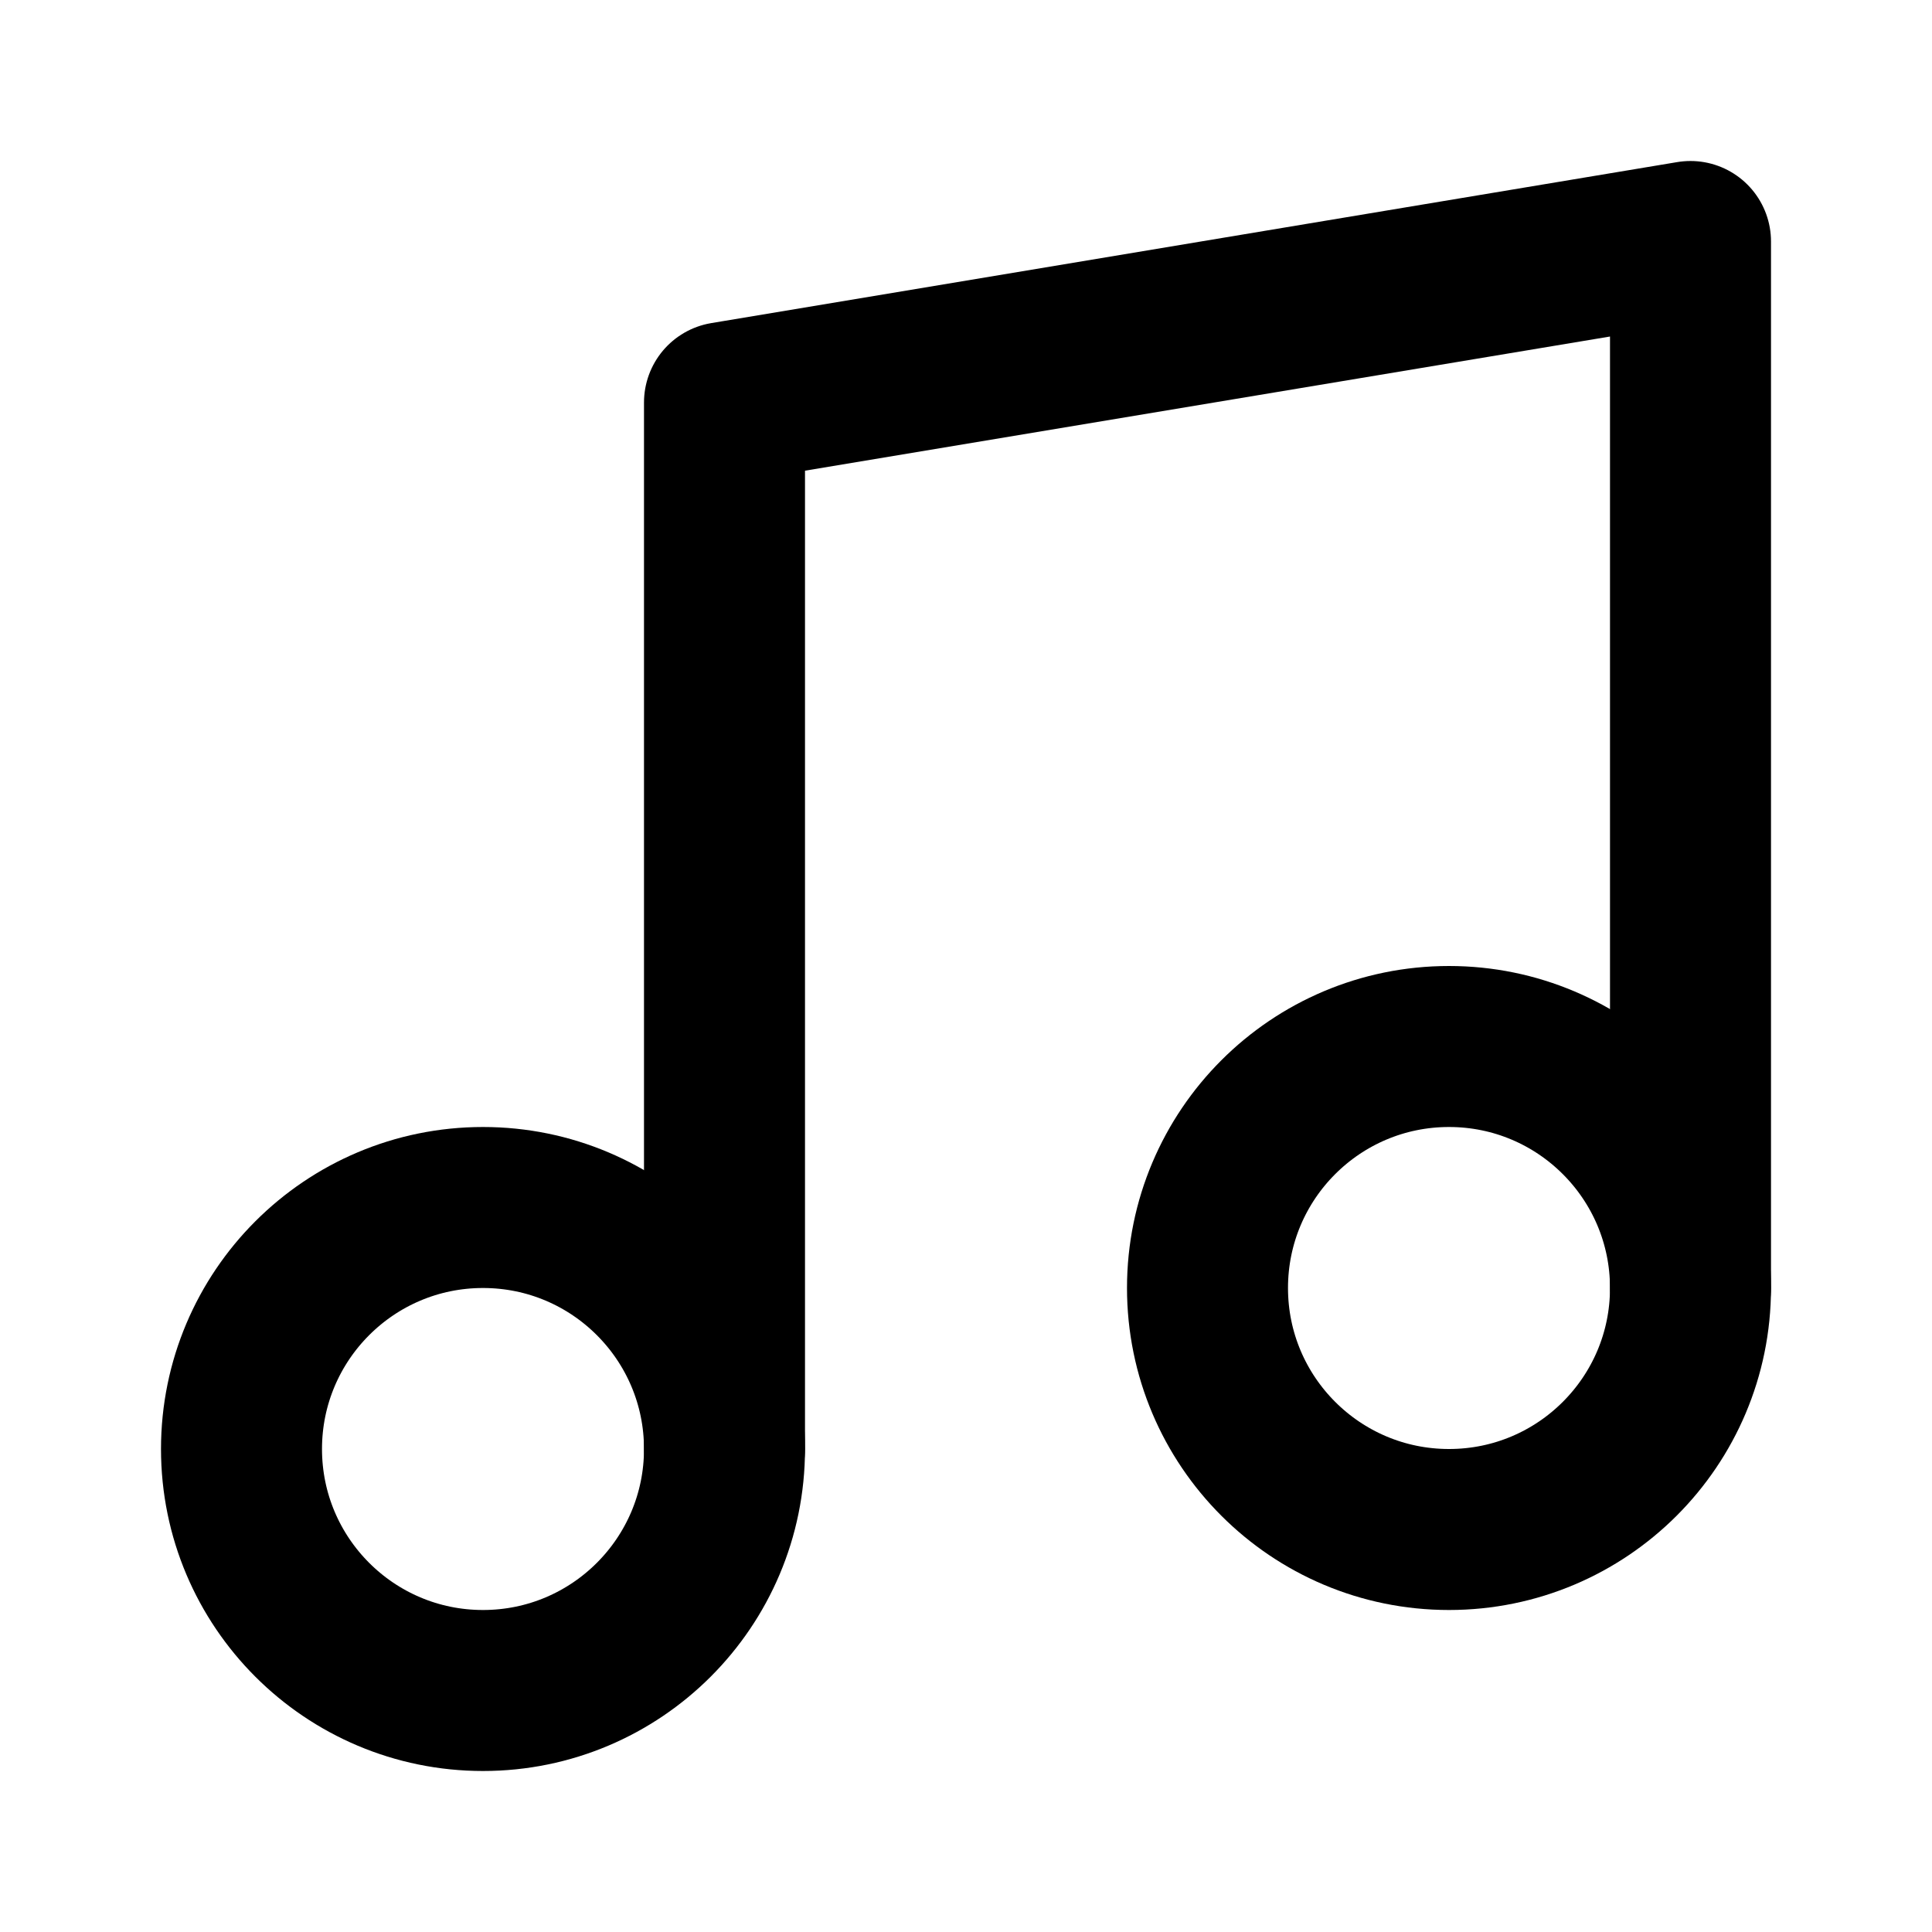
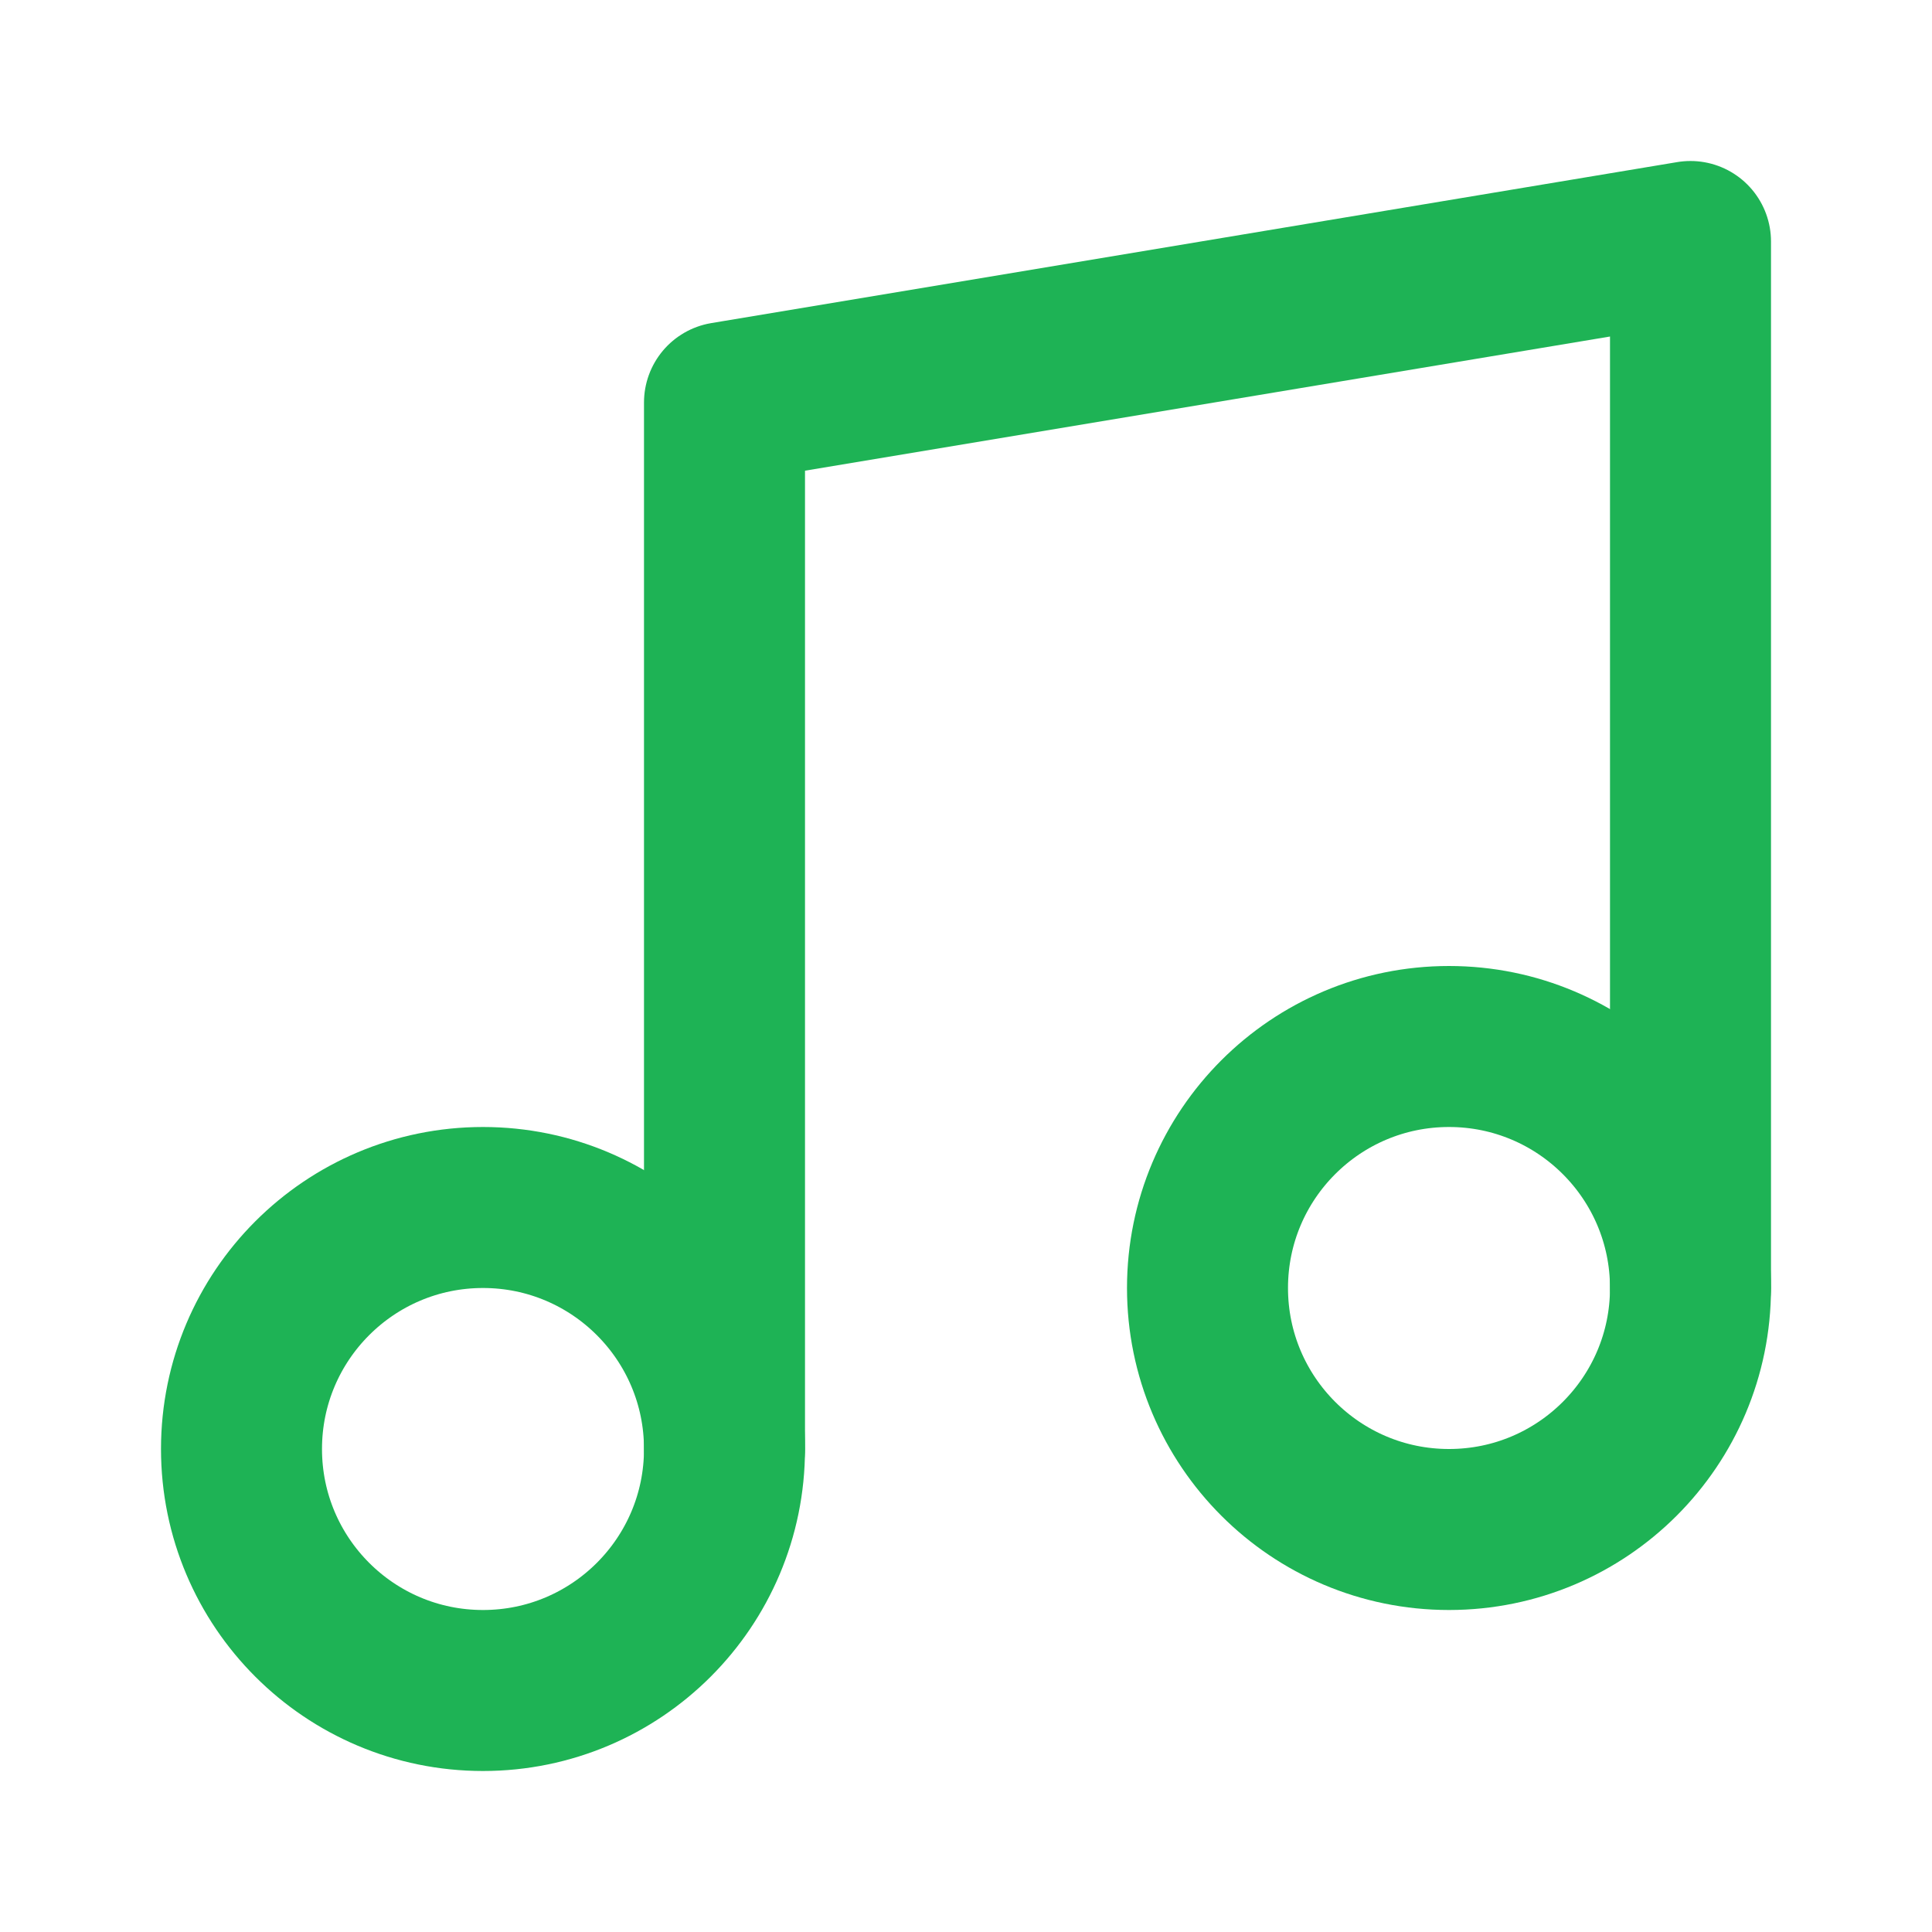
- <svg xmlns="http://www.w3.org/2000/svg" width="24" height="24" viewBox="0 0 24 24" fill="none" stroke="currentColor" stroke-width="2" stroke-linecap="round" stroke-linejoin="round">
+ <svg xmlns="http://www.w3.org/2000/svg" width="24" height="24" viewBox="0 0 24 24" fill="none" stroke="hsl(142, 71%, 41%)" stroke-width="2" stroke-linecap="round" stroke-linejoin="round">
  <path d="M9 18V5l12-2v13" />
  <circle cx="6" cy="18" r="3" />
  <circle cx="18" cy="16" r="3" />
</svg>
